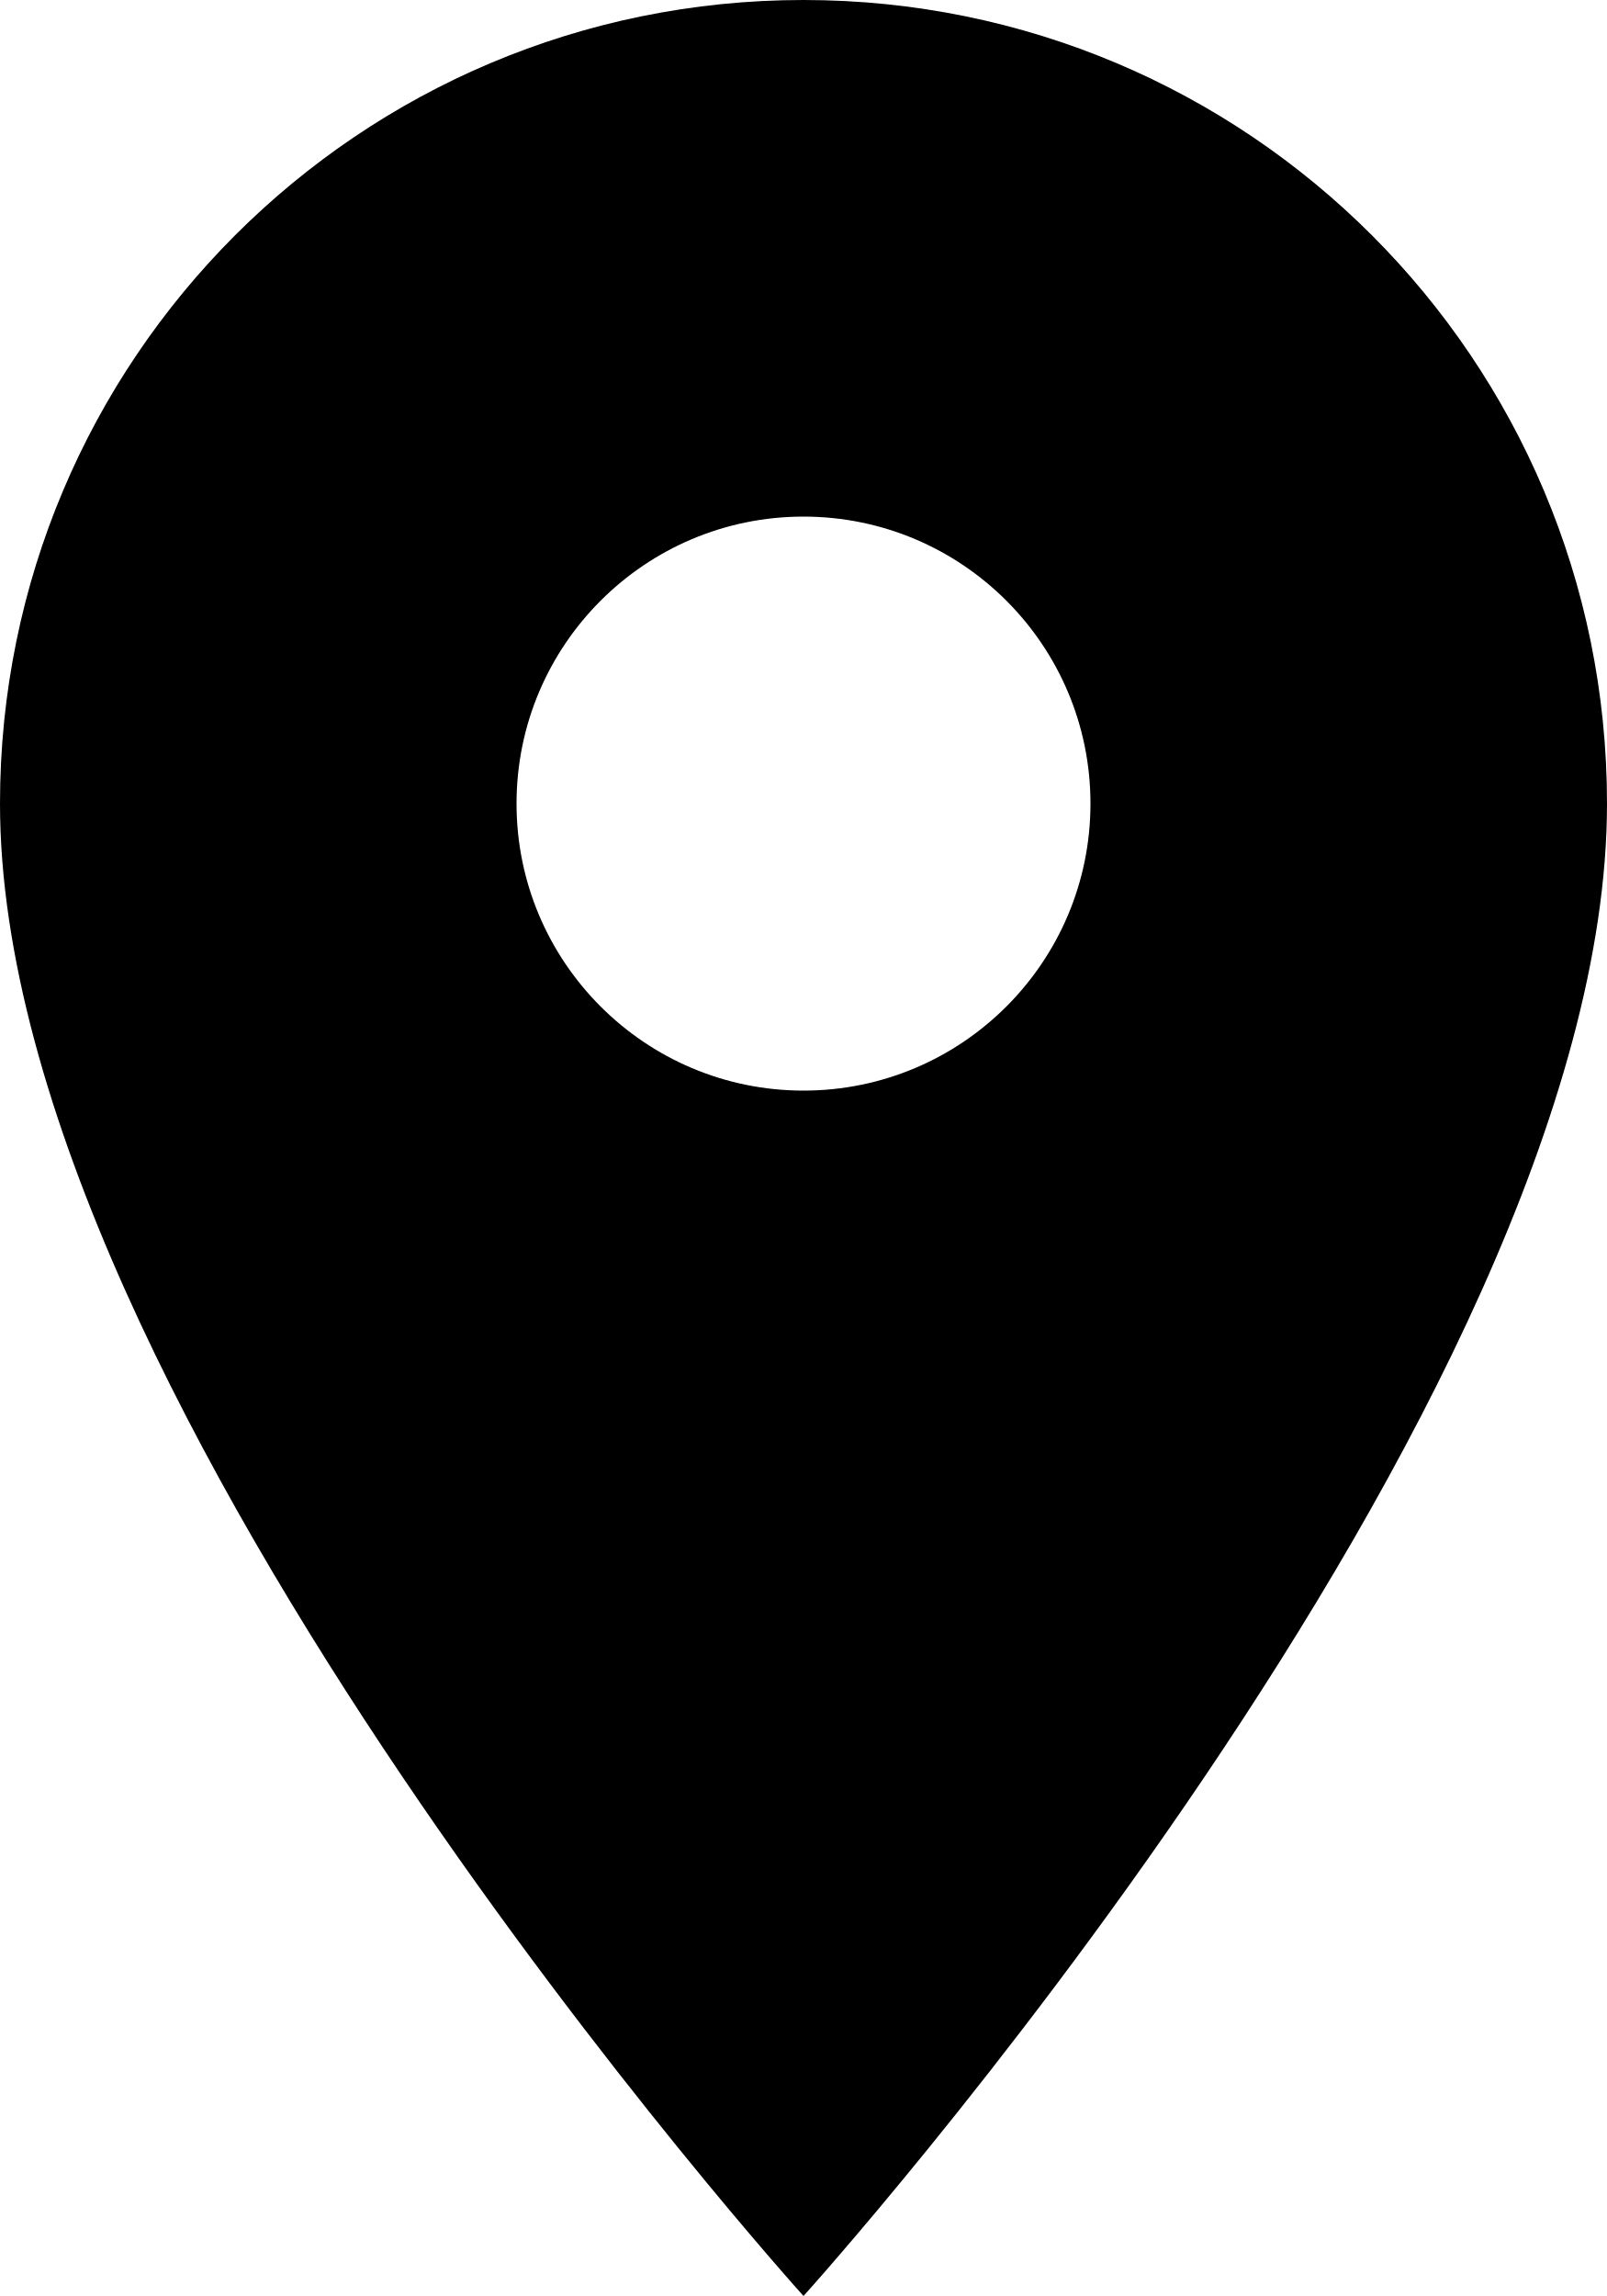
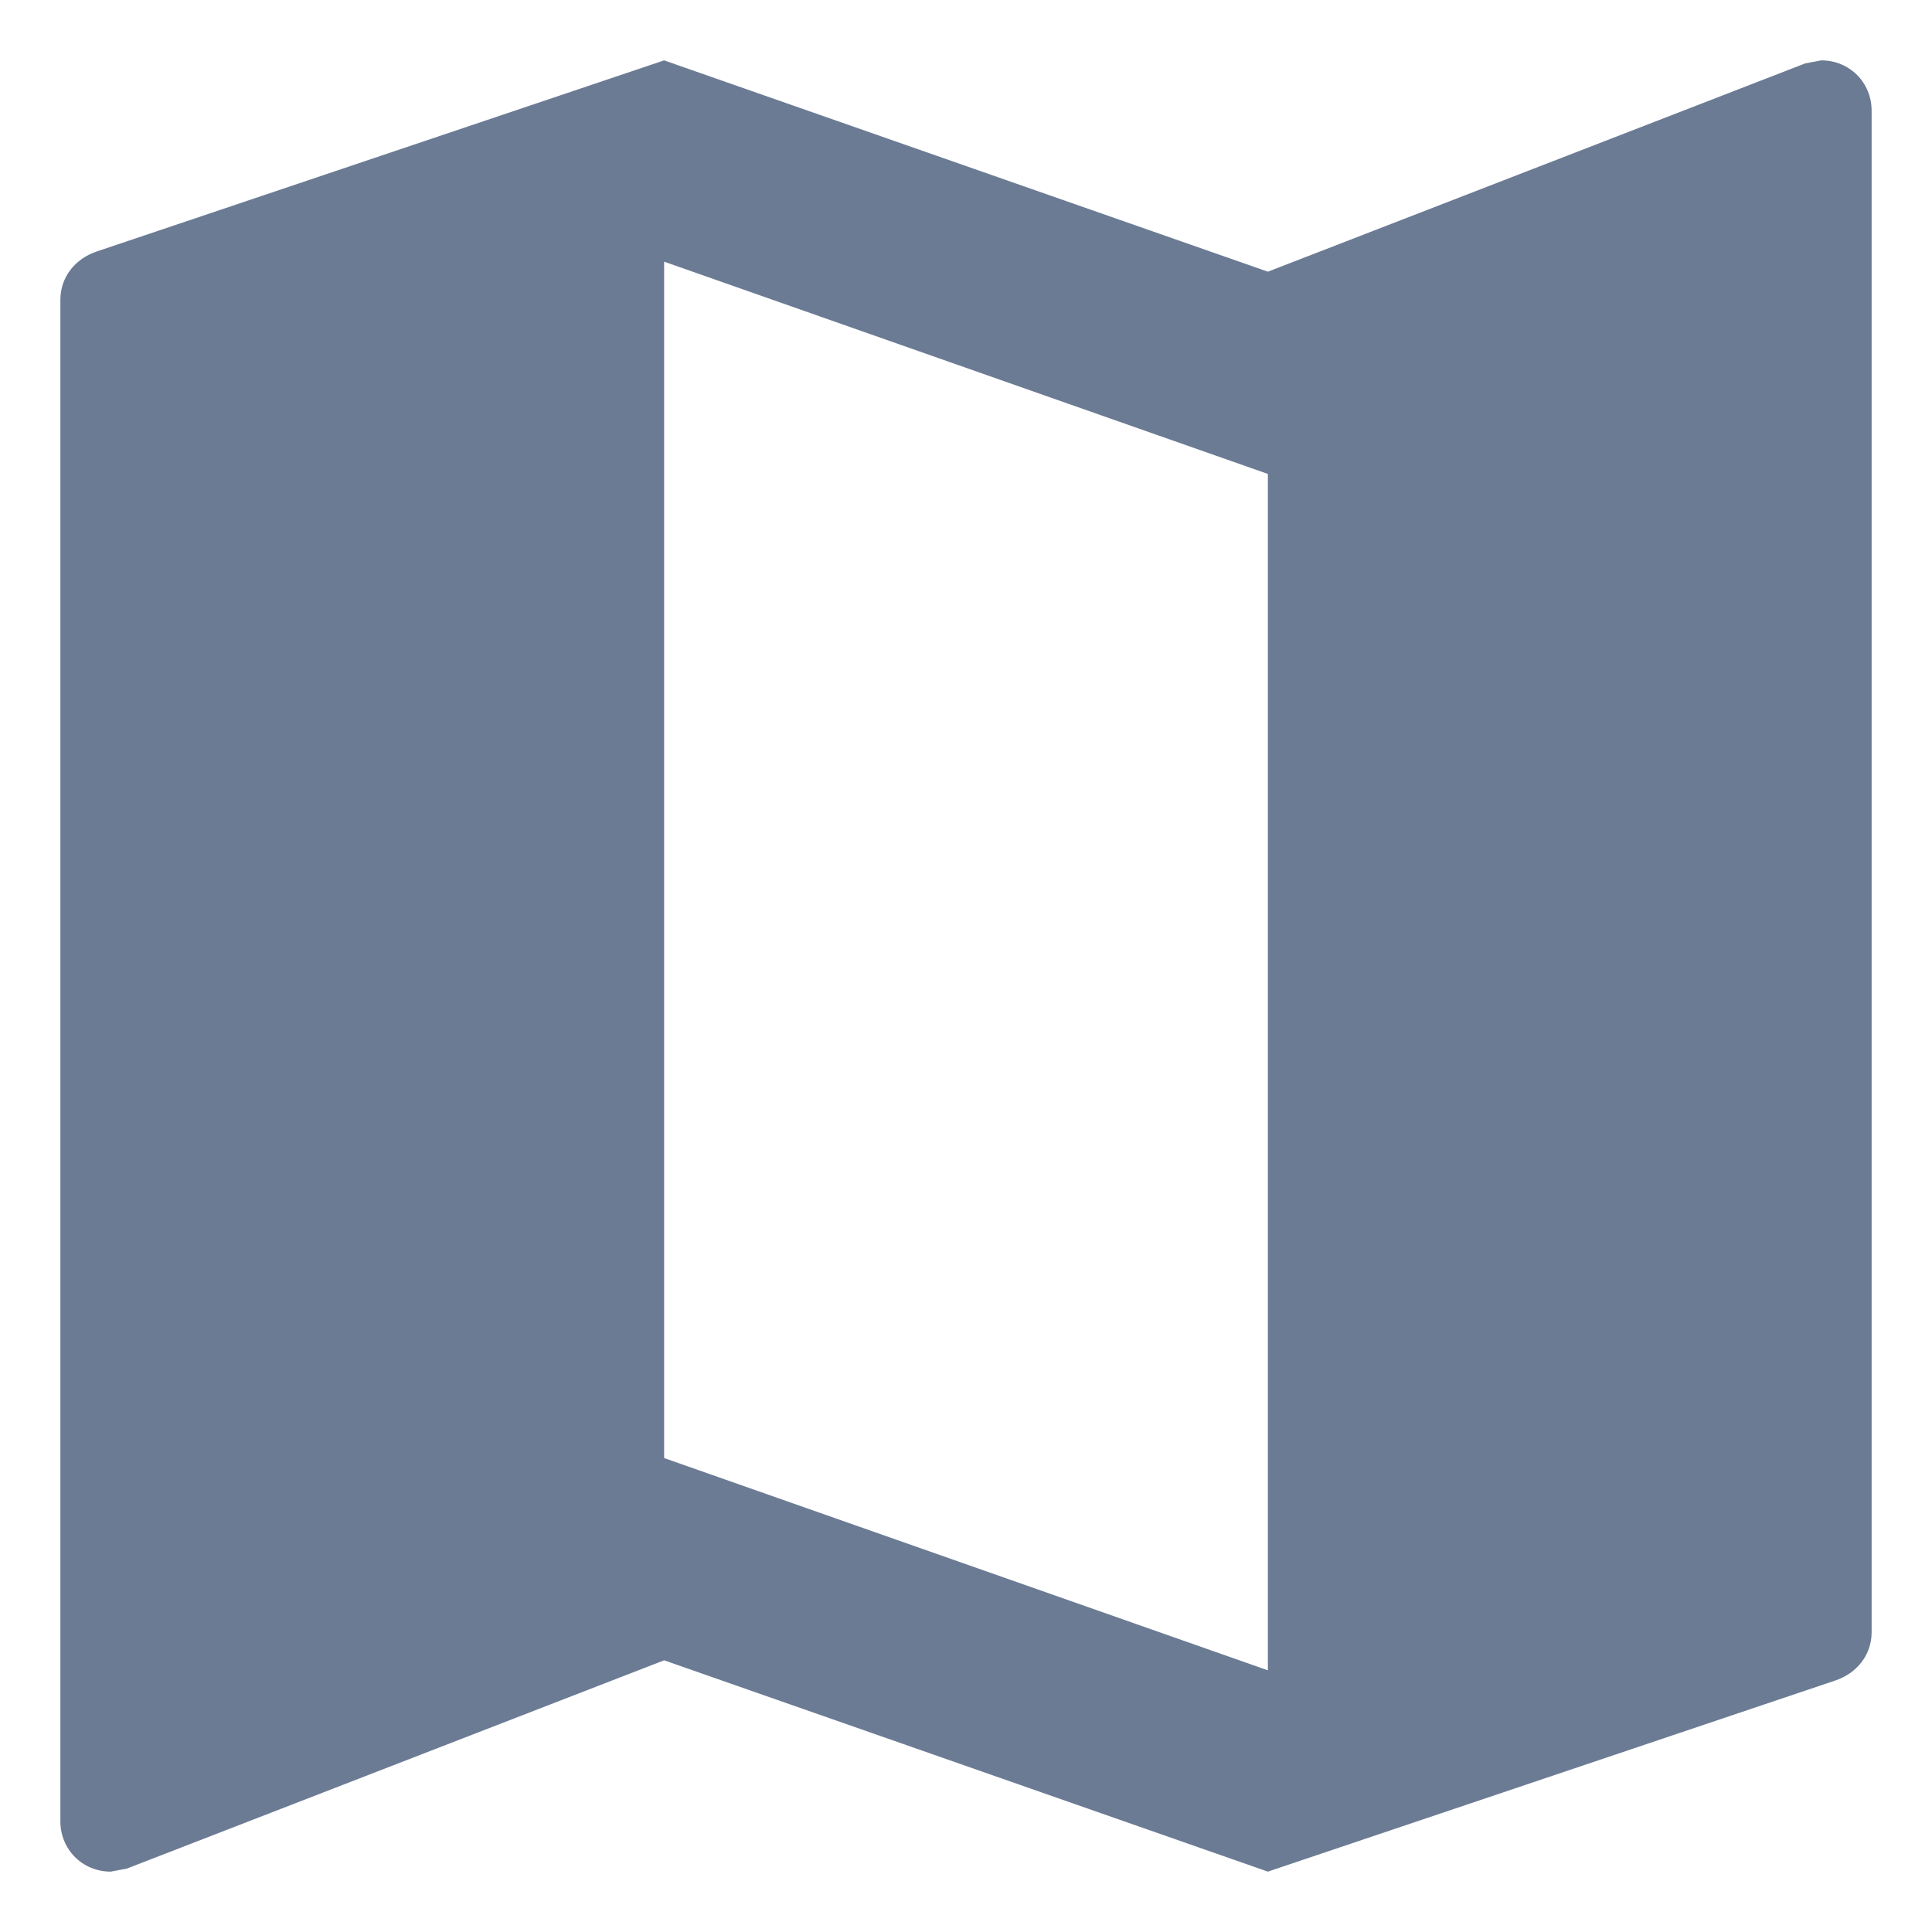
- <svg xmlns="http://www.w3.org/2000/svg" width="14" height="20" viewBox="0 0 14 20" fill="none">
-   <path d="M7 0C3.13 0 0 3.13 0 7C0 12.25 7 20 7 20C7 20 14 12.25 14 7C14 3.13 10.87 0 7 0ZM7 9.5C5.62 9.5 4.5 8.38 4.5 7C4.5 5.62 5.62 4.5 7 4.5C8.38 4.5 9.5 5.62 9.5 7C9.5 8.38 8.38 9.5 7 9.5Z" fill="currentColor" />
+ <svg xmlns="http://www.w3.org/2000/svg" width="16" height="16" viewBox="0 0 16 16" fill="none">
+   <path d="M15.083 0.5L14.95 0.525L10.5 2.25L5.5 0.5L0.8 2.083C0.625 2.142 0.5 2.292 0.5 2.483V15.083C0.5 15.317 0.683 15.5 0.917 15.5L1.05 15.475L5.5 13.75L10.5 15.5L15.2 13.917C15.375 13.858 15.5 13.708 15.5 13.517V0.917C15.5 0.683 15.317 0.5 15.083 0.5ZM10.5 13.833L5.5 12.075V2.167L10.5 3.925V13.833Z" fill="#6B7B94" />
</svg>
